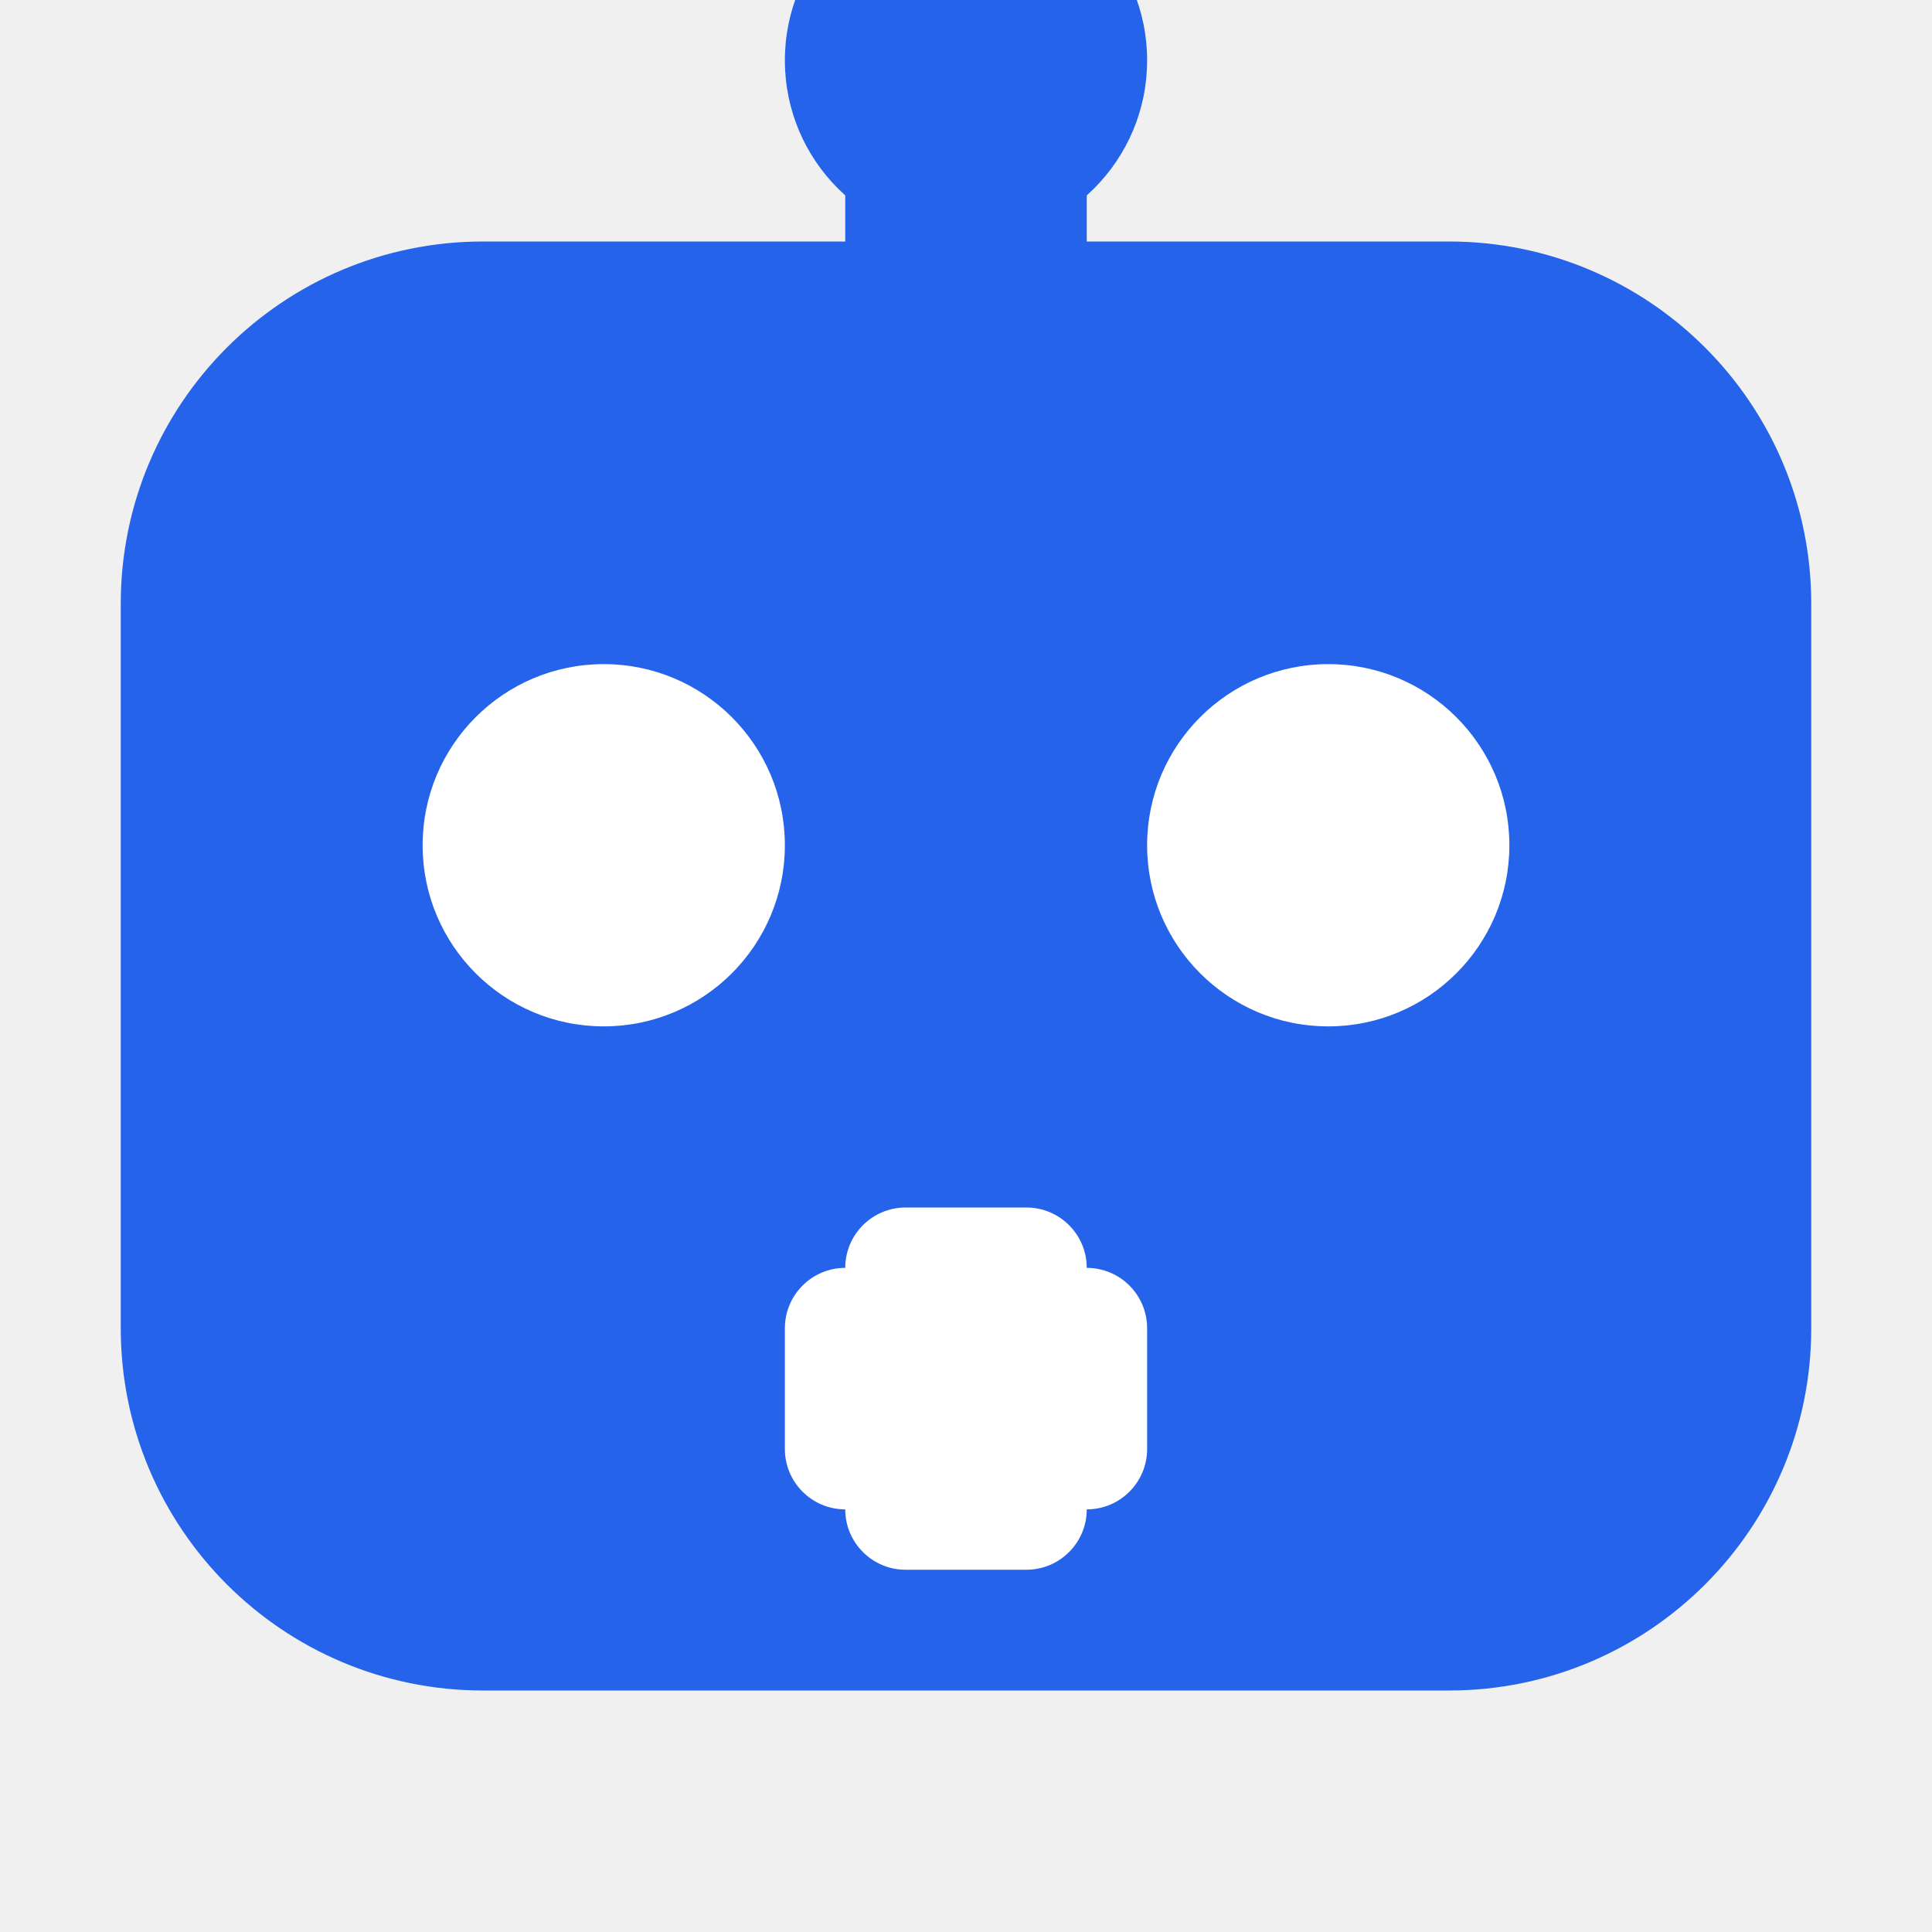
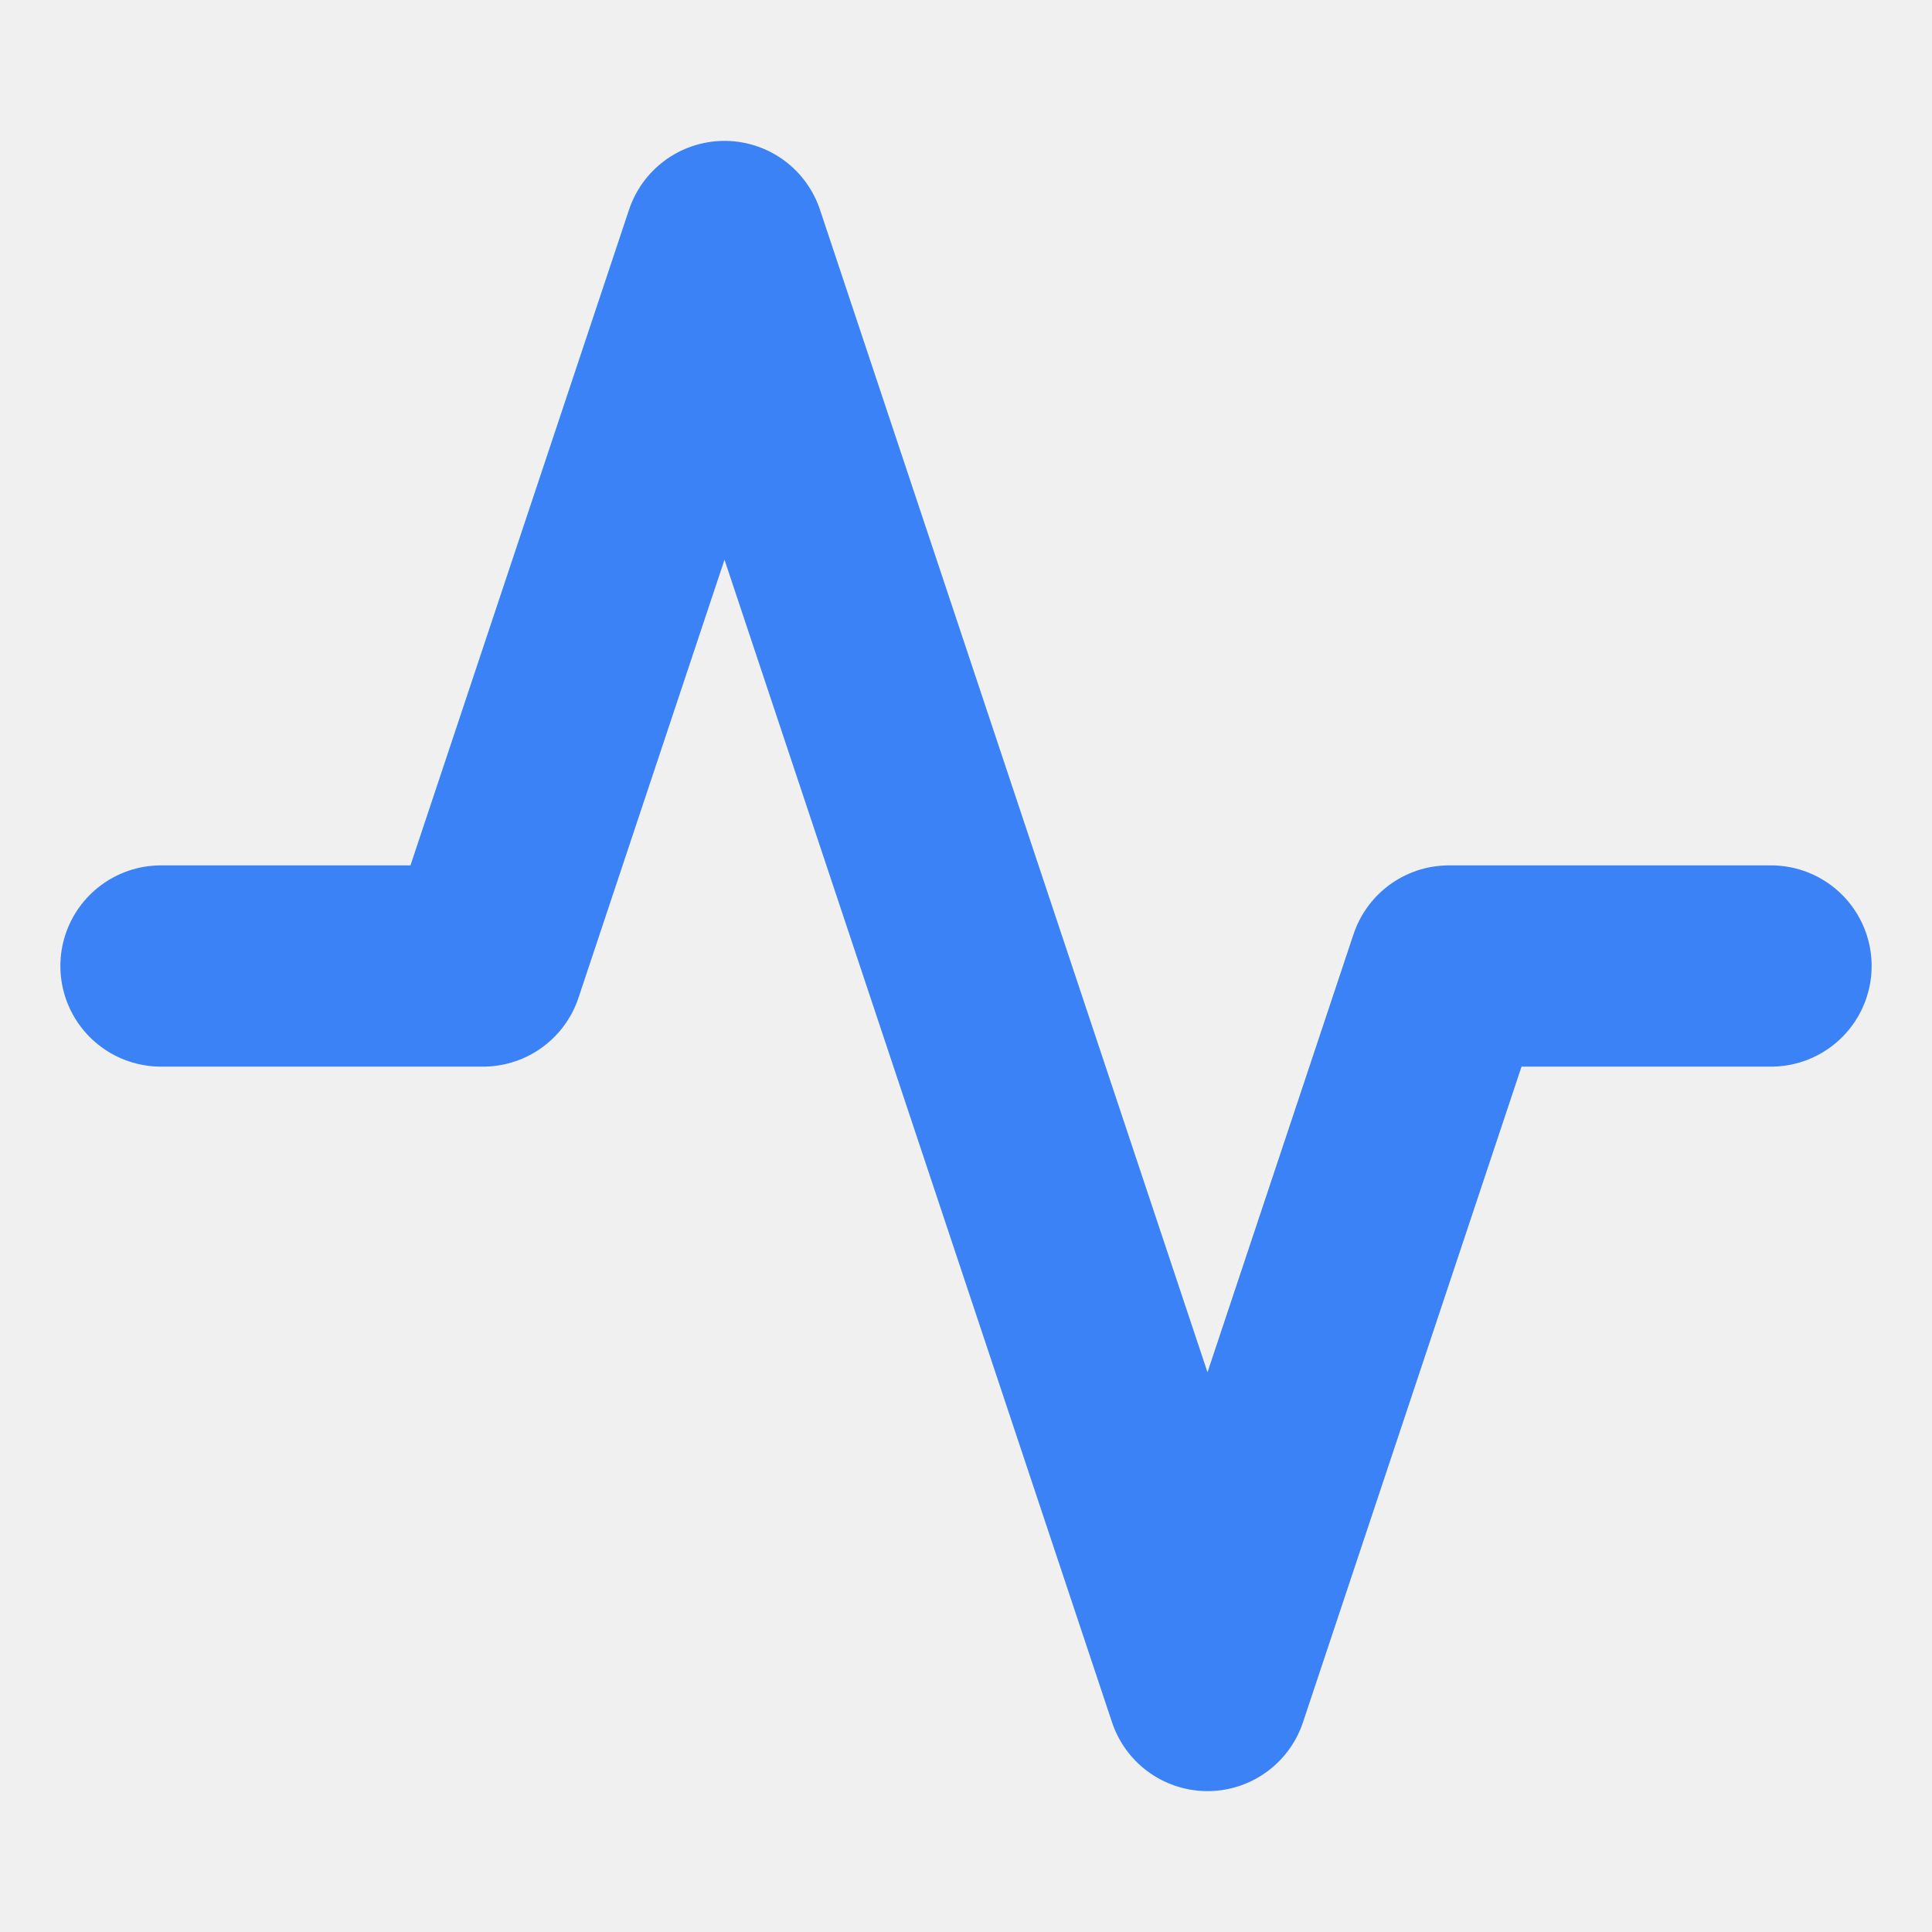
- <svg xmlns="http://www.w3.org/2000/svg" viewBox="0 0 32 32">
-   <rect x="2" y="4" width="28" height="24" rx="6" fill="#2563eb" />
-   <rect x="14" y="0" width="4" height="6" fill="#2563eb" />
-   <circle cx="16" cy="1" r="3" fill="#2563eb" />
-   <circle cx="10" cy="14" r="3" fill="white" />
-   <circle cx="22" cy="14" r="3" fill="white" />
-   <rect x="14" y="20" width="4" height="6" rx="1" fill="white" />
-   <rect x="13" y="21" width="6" height="4" rx="1" fill="white" />
+ <svg xmlns="http://www.w3.org/2000/svg" viewBox="0 0 24 24" fill="none" stroke="#3b82f6" stroke-width="2.5" stroke-linecap="round" stroke-linejoin="round">
+   <path d="M22 12h-4l-3 9L9 3l-3 9H2" />
</svg>
